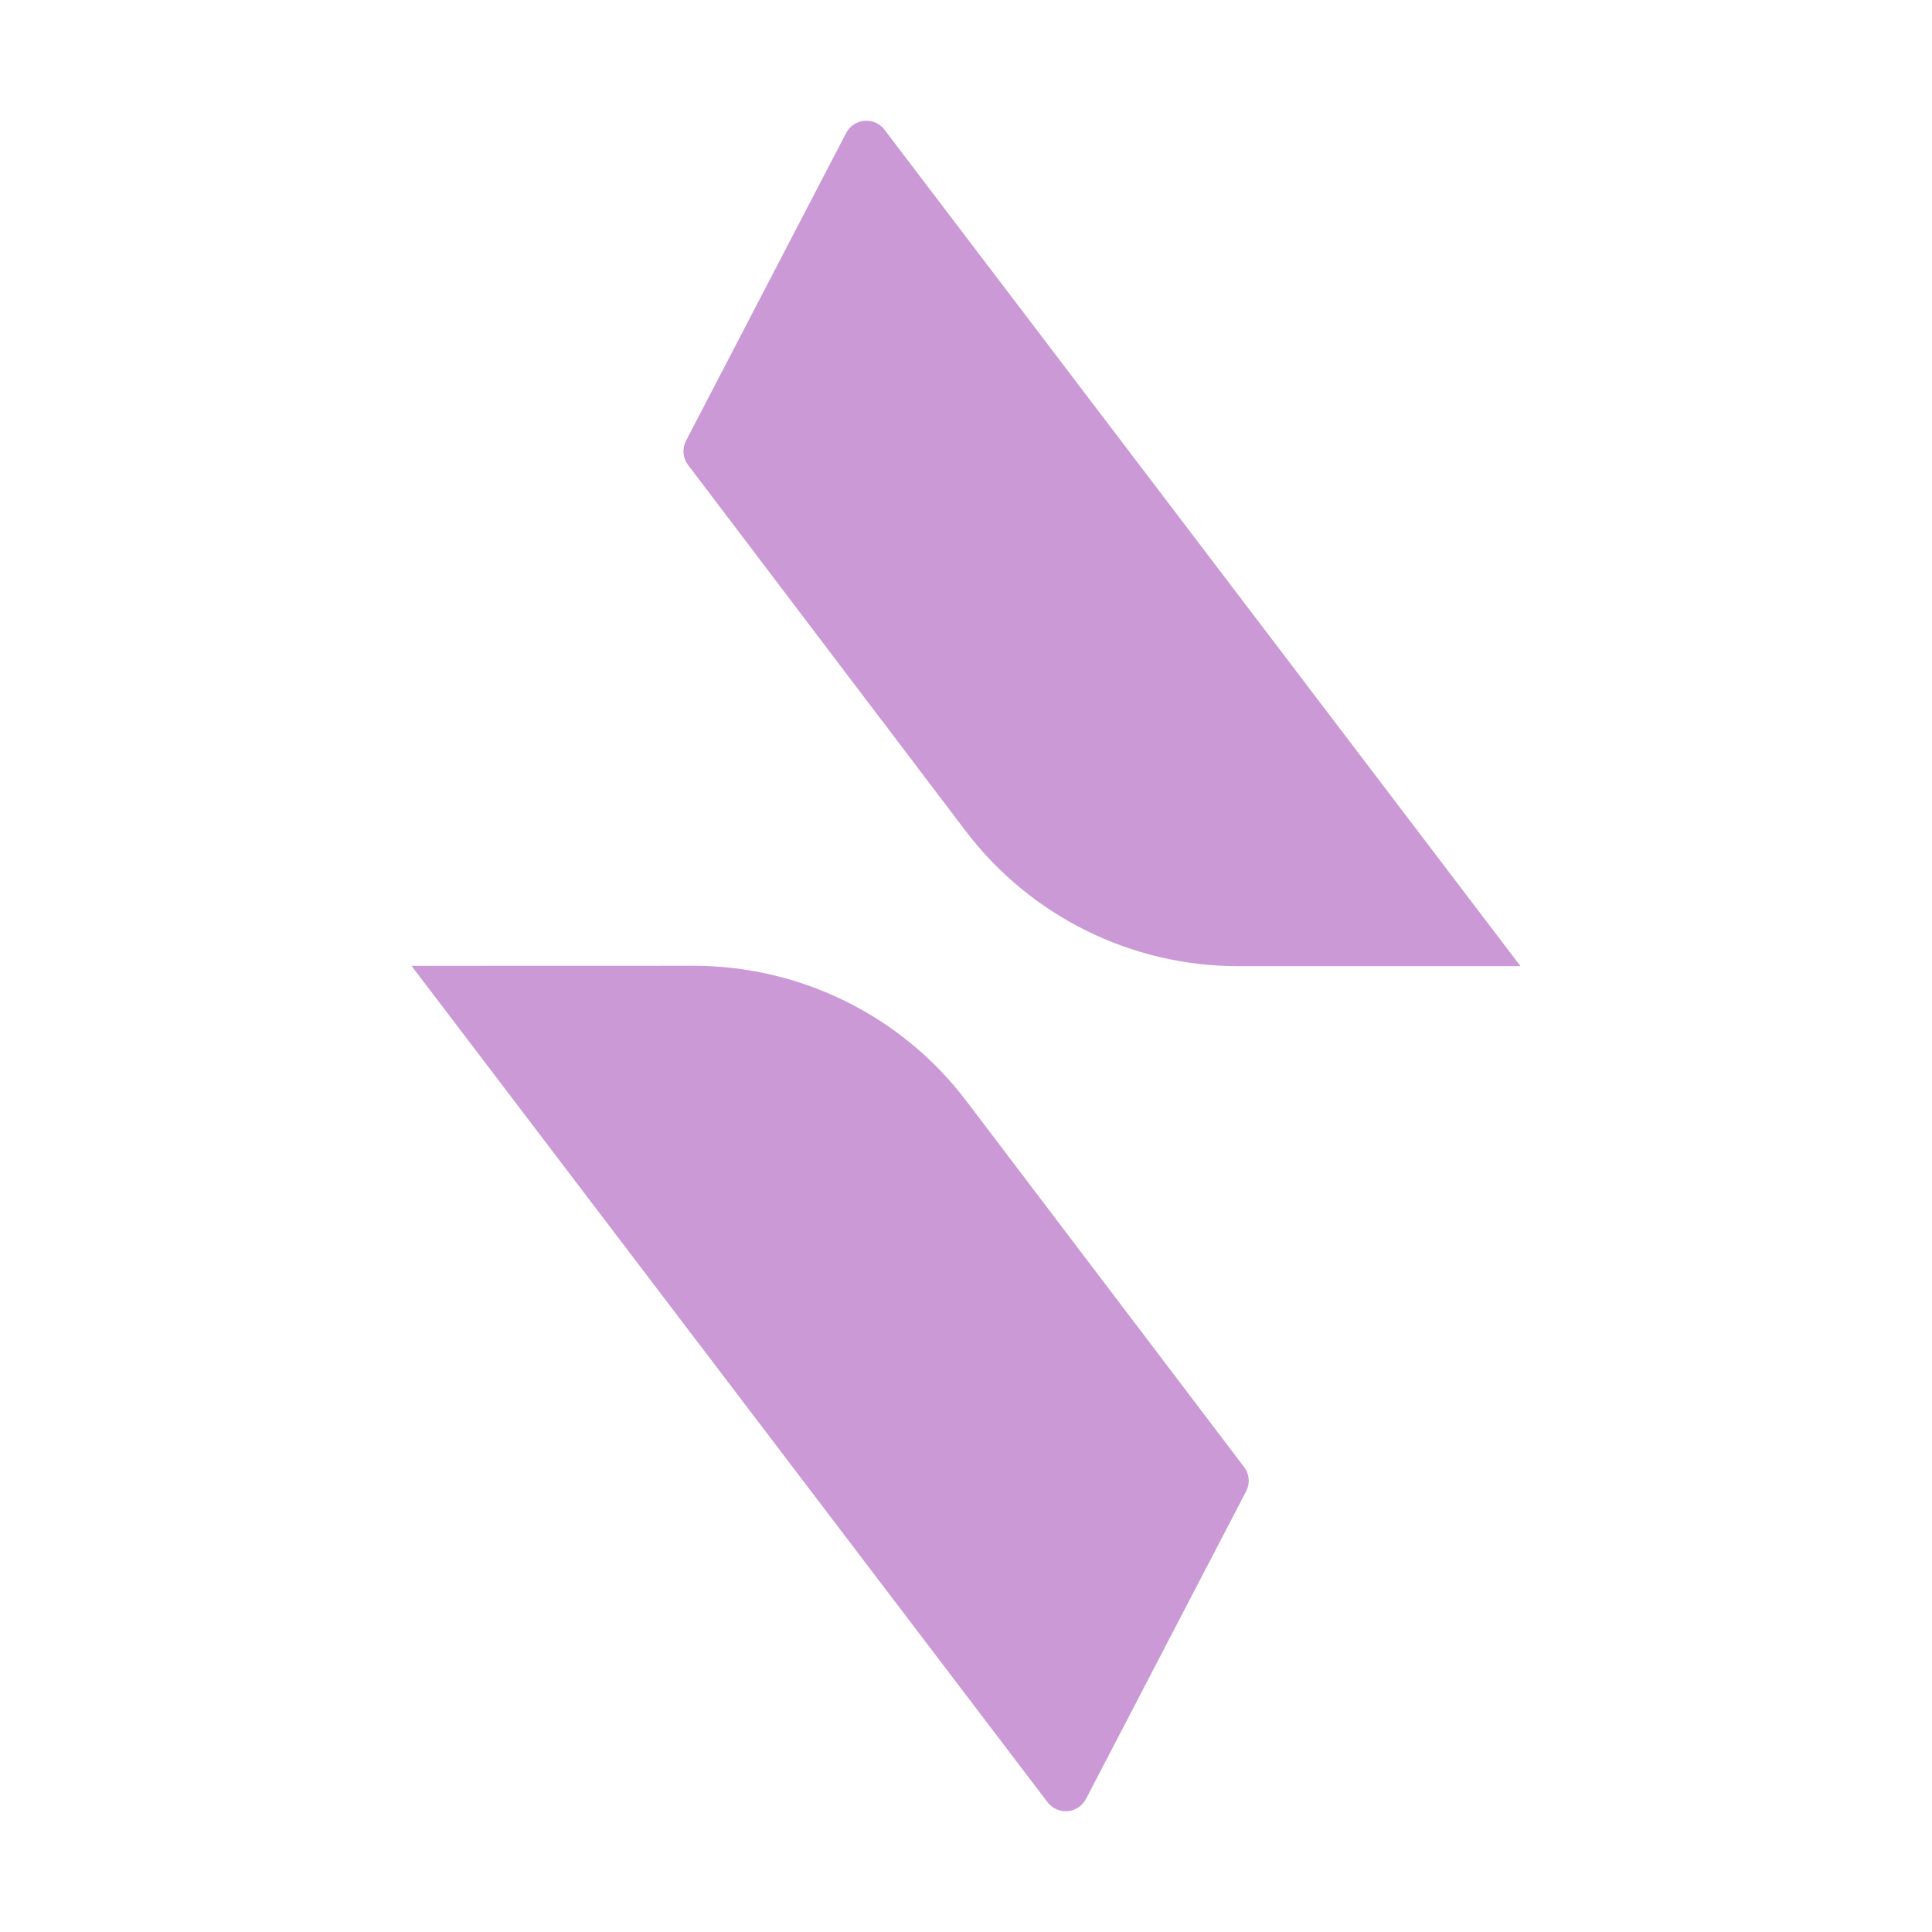
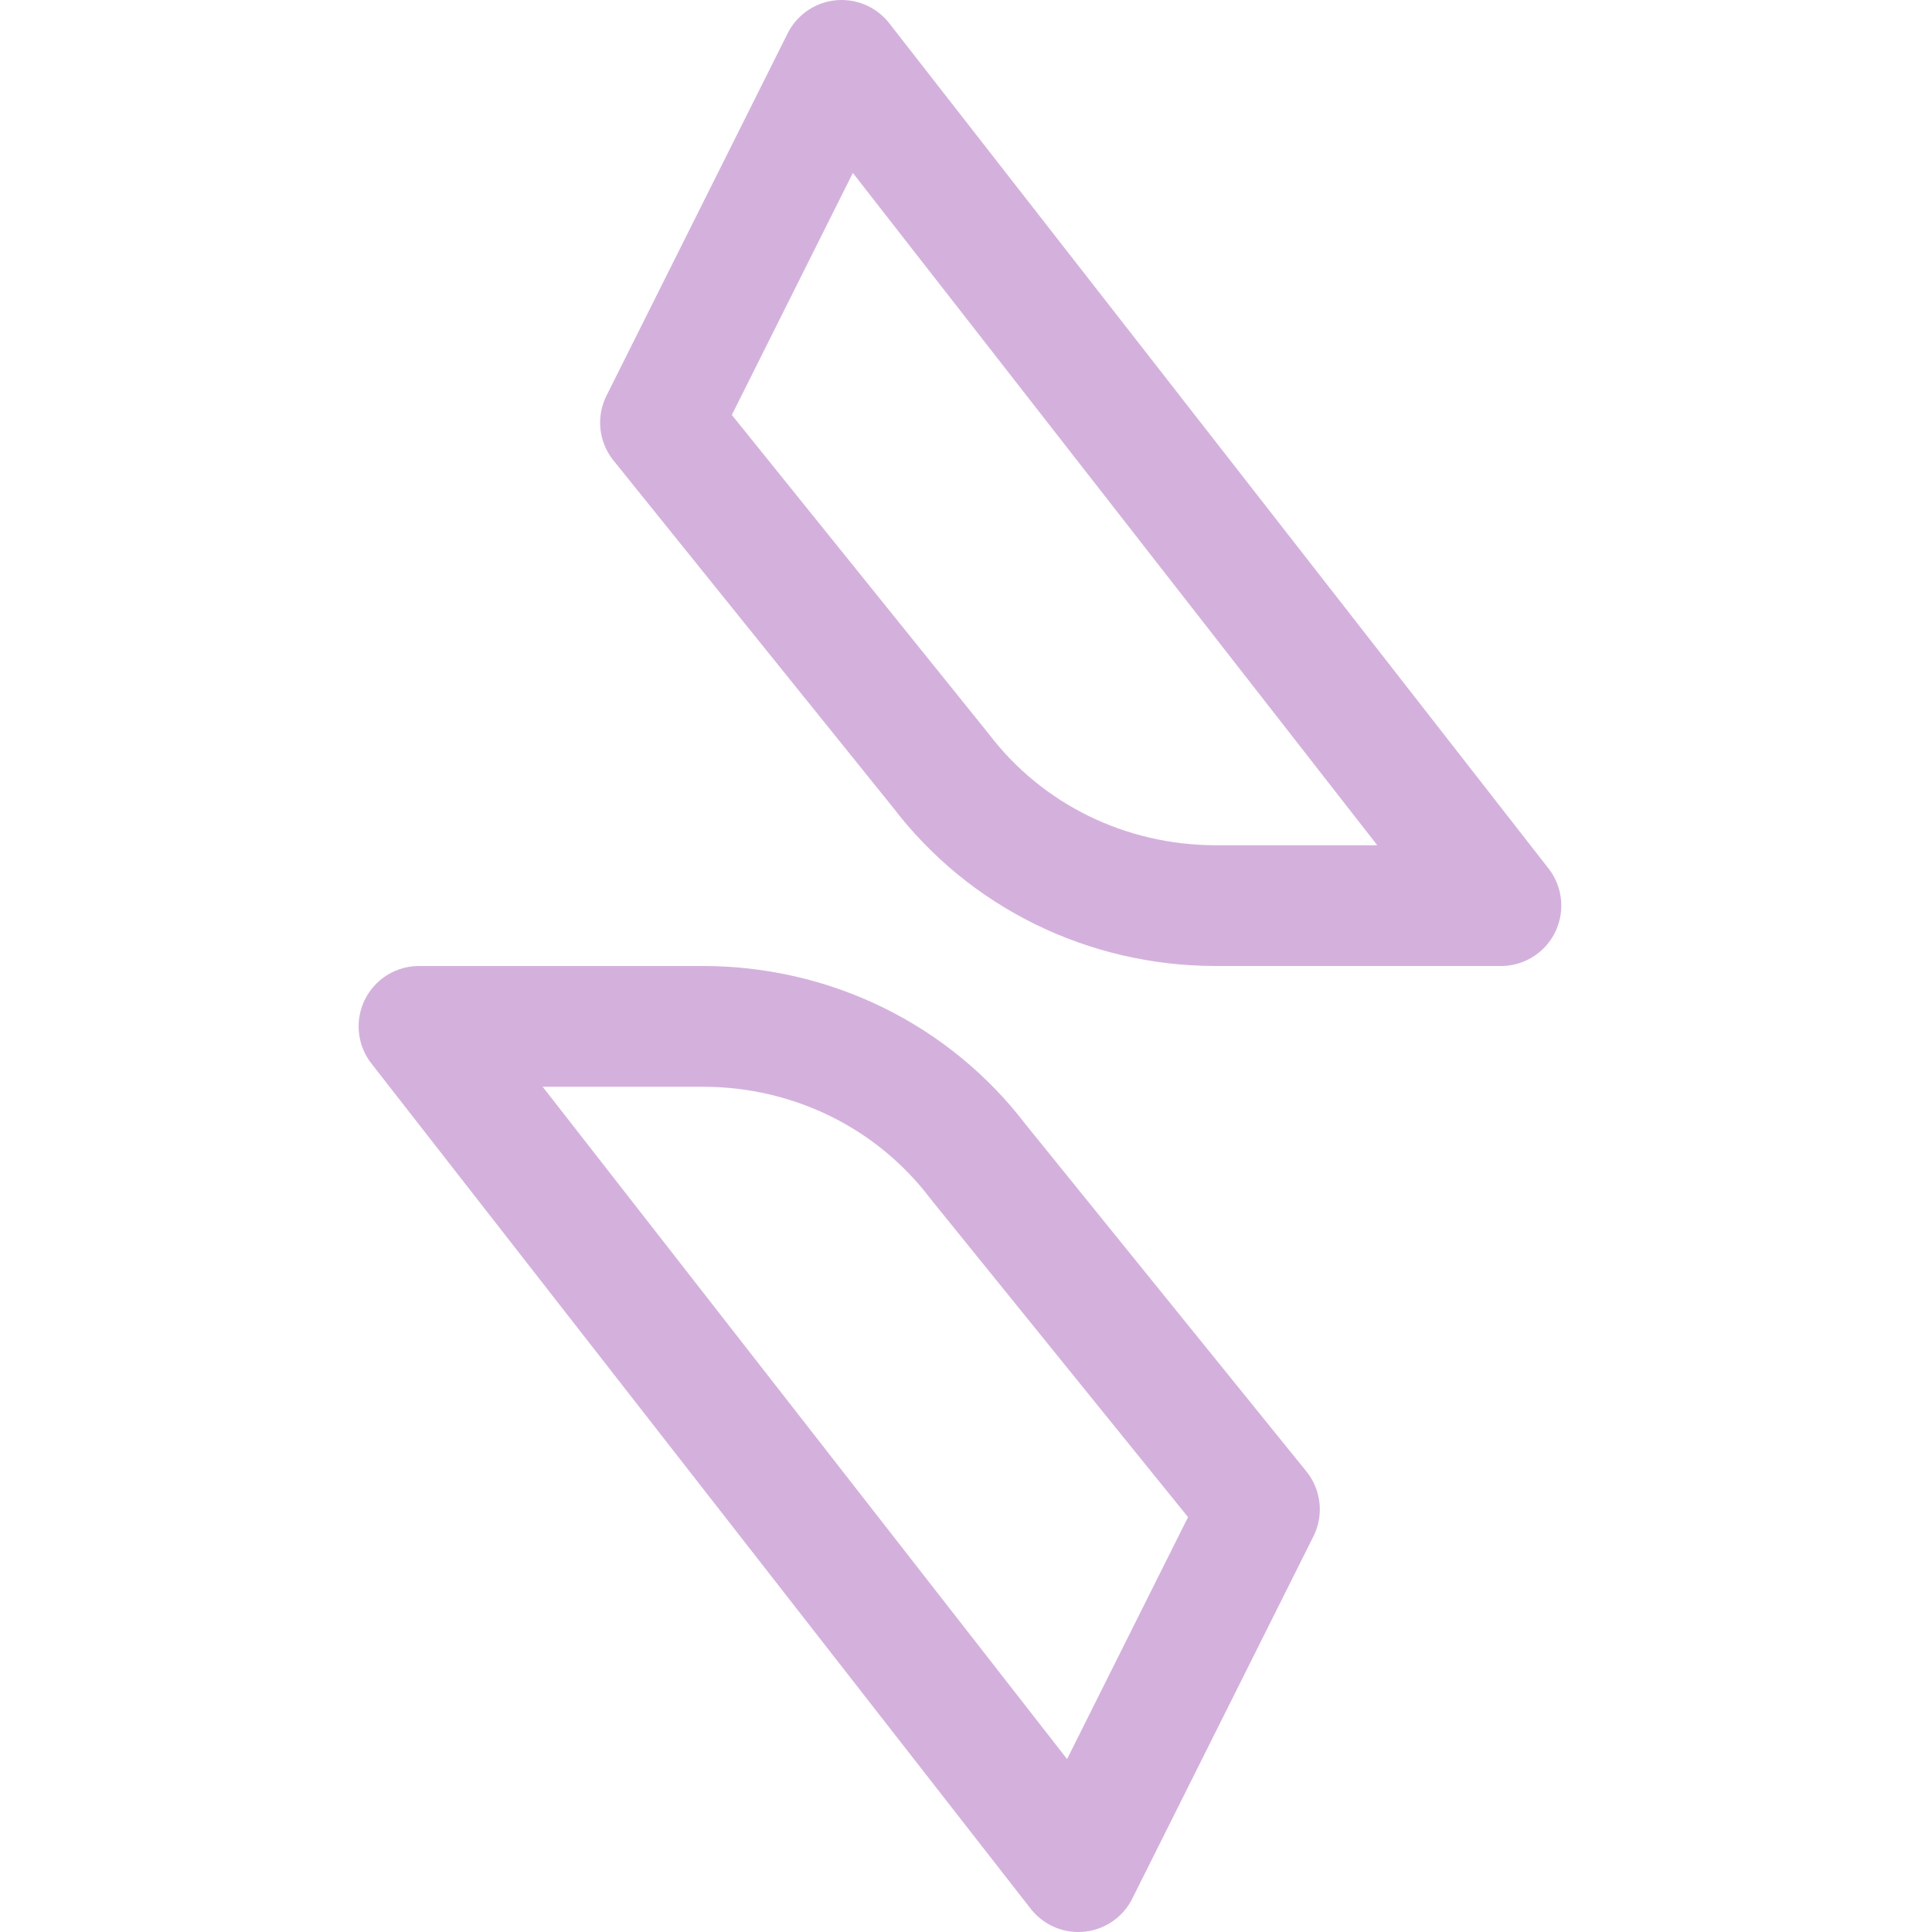
- <svg xmlns="http://www.w3.org/2000/svg" viewBox="0 0 24 24">
-   <path fill="#CA99D6" d="M8.613 11.997c1.333 0 2.588.621 3.389 1.677l3.454 4.552a.28.28 0 0 1 .025.297l-1.991 3.825a.284.284 0 0 1-.477.04l-7.901-10.39zm2.375-10.385 7.9 10.39h-3.5a4.25 4.25 0 0 1-3.39-1.676L8.546 5.774a.28.28 0 0 1-.025-.297l1.99-3.825a.284.284 0 0 1 .478-.04z" />
+ <svg xmlns="http://www.w3.org/2000/svg" width="16" height="16" viewBox="0 0 16 16">
+   <path fill="none" stroke="#D4B1DC" stroke-linecap="round" stroke-linejoin="round" d="M12.43 7.5h-2.36c-.9 0-1.74-.41-2.28-1.12L5.47 3.5l1.5-3zm-8.96 1h2.35c.9 0 1.74.41 2.28 1.12l2.33 2.88-1.5 3z" />
</svg>
